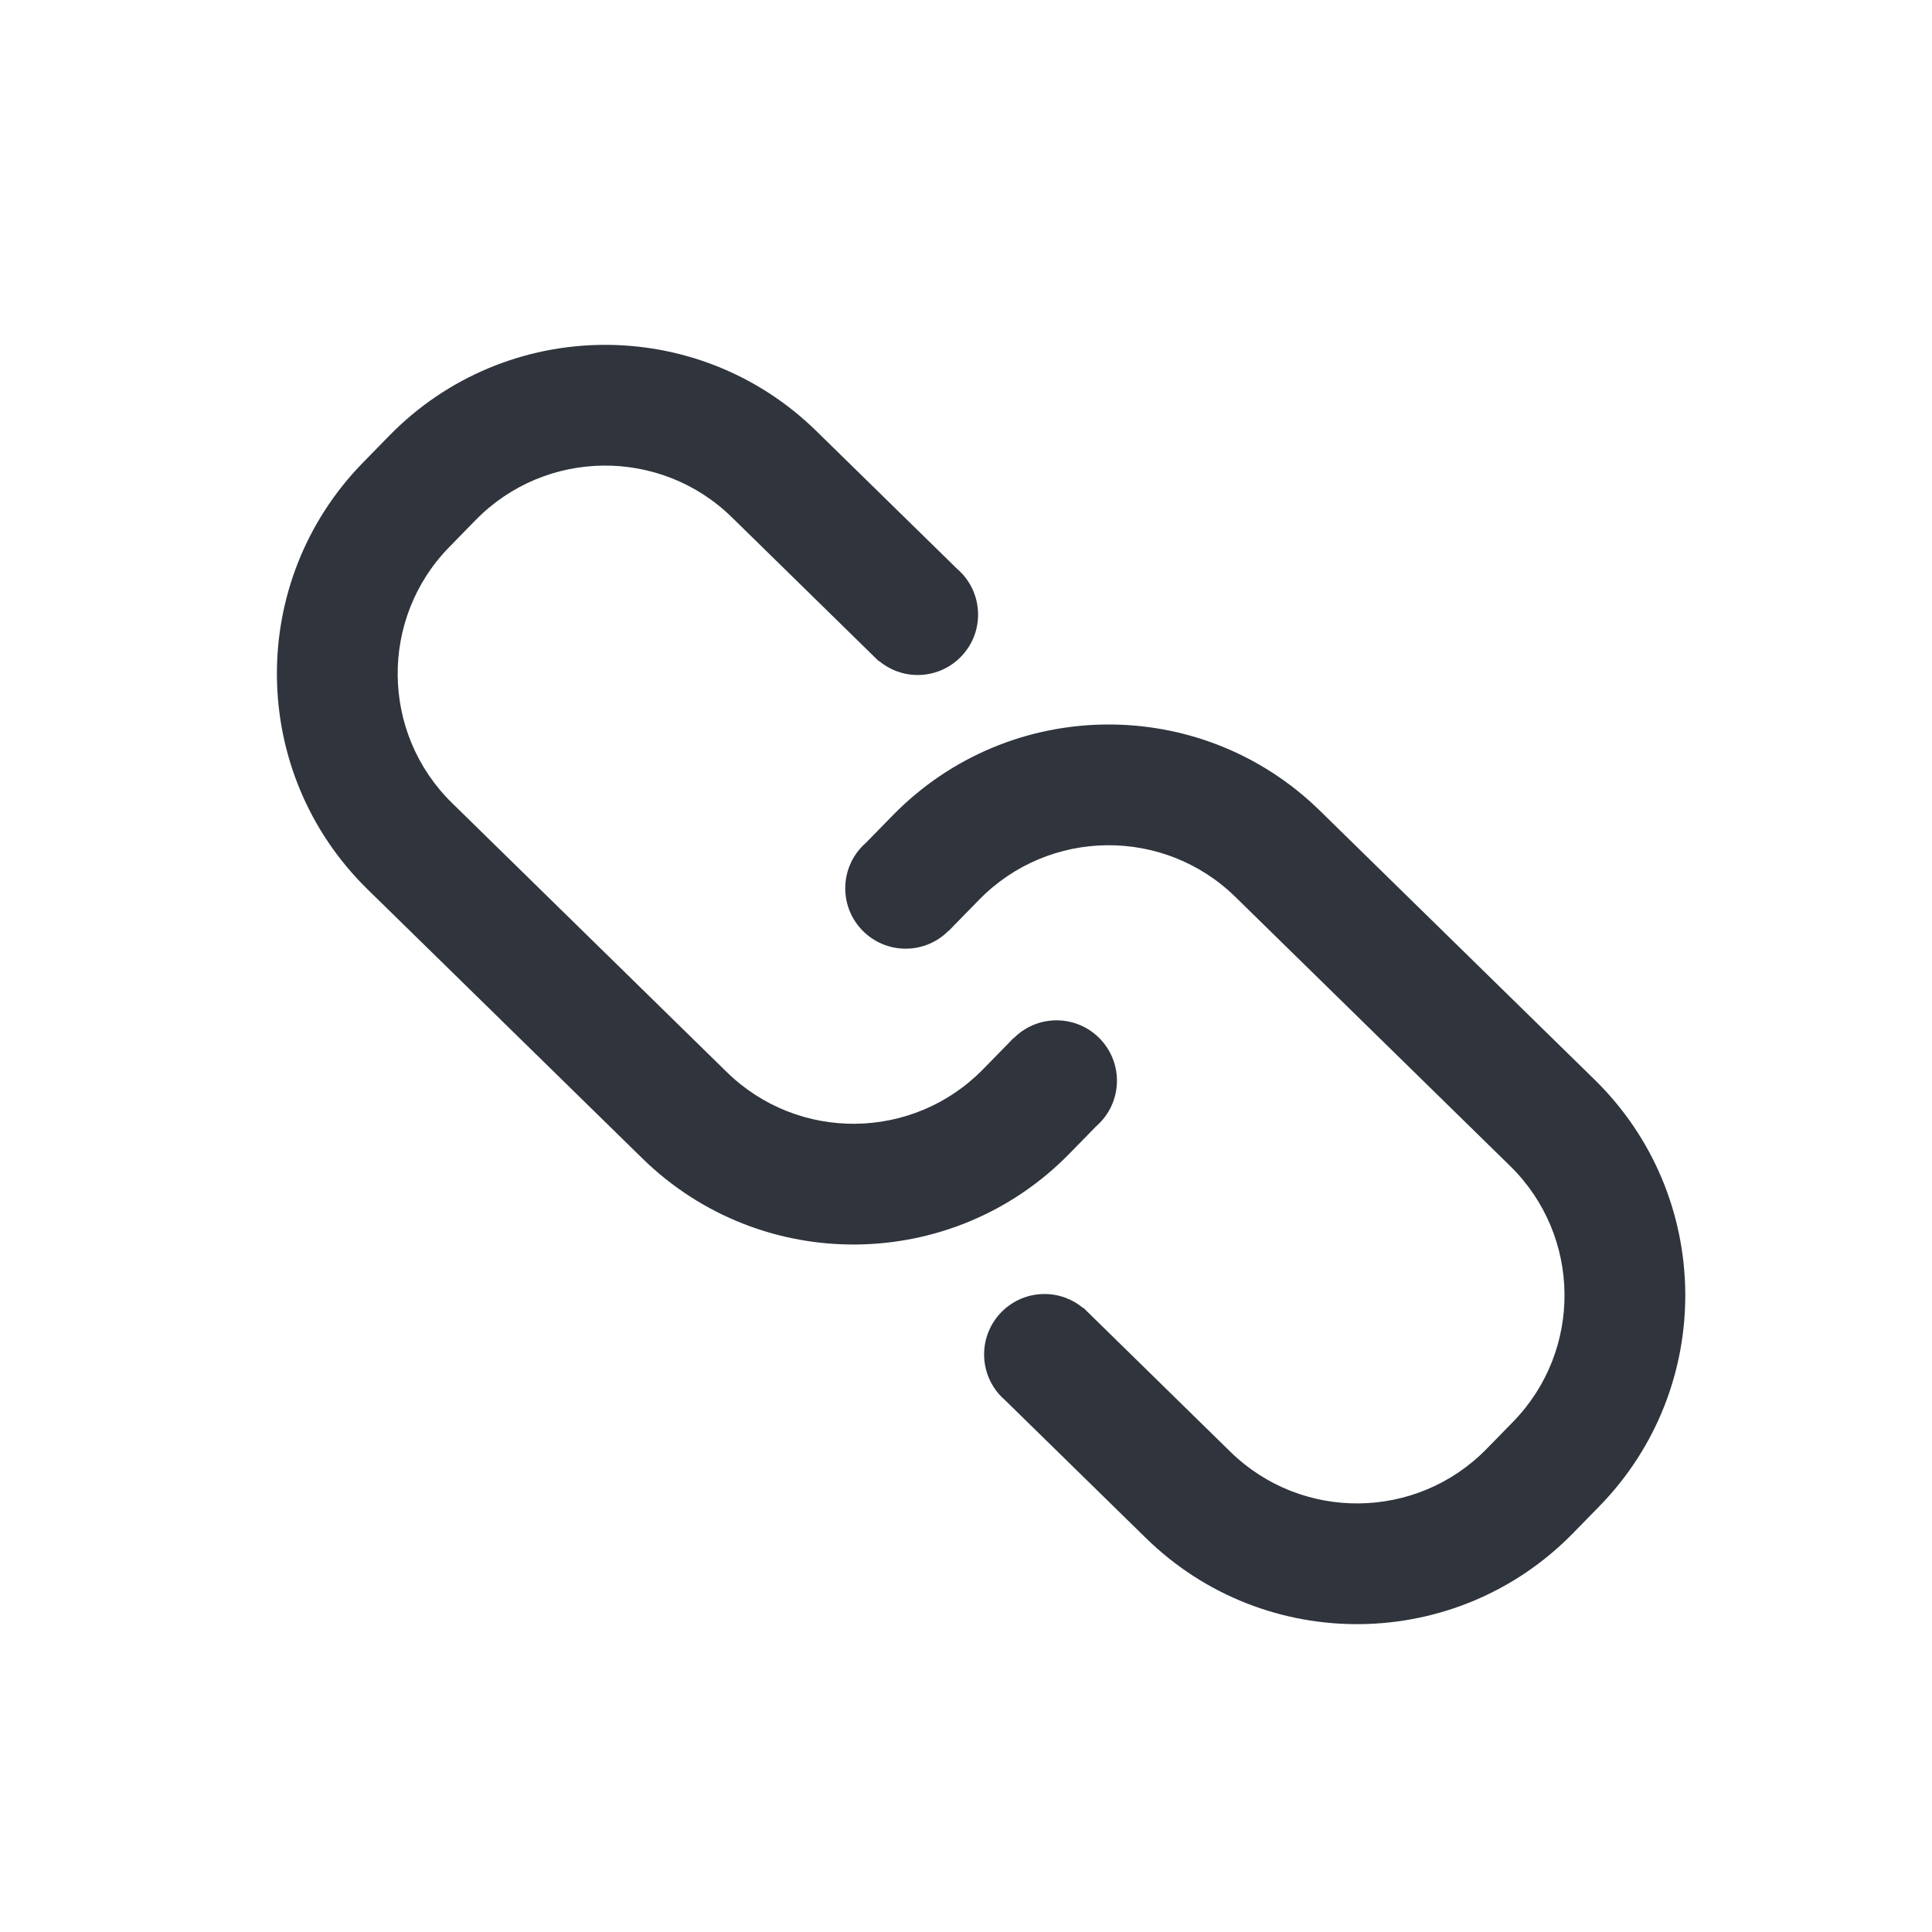
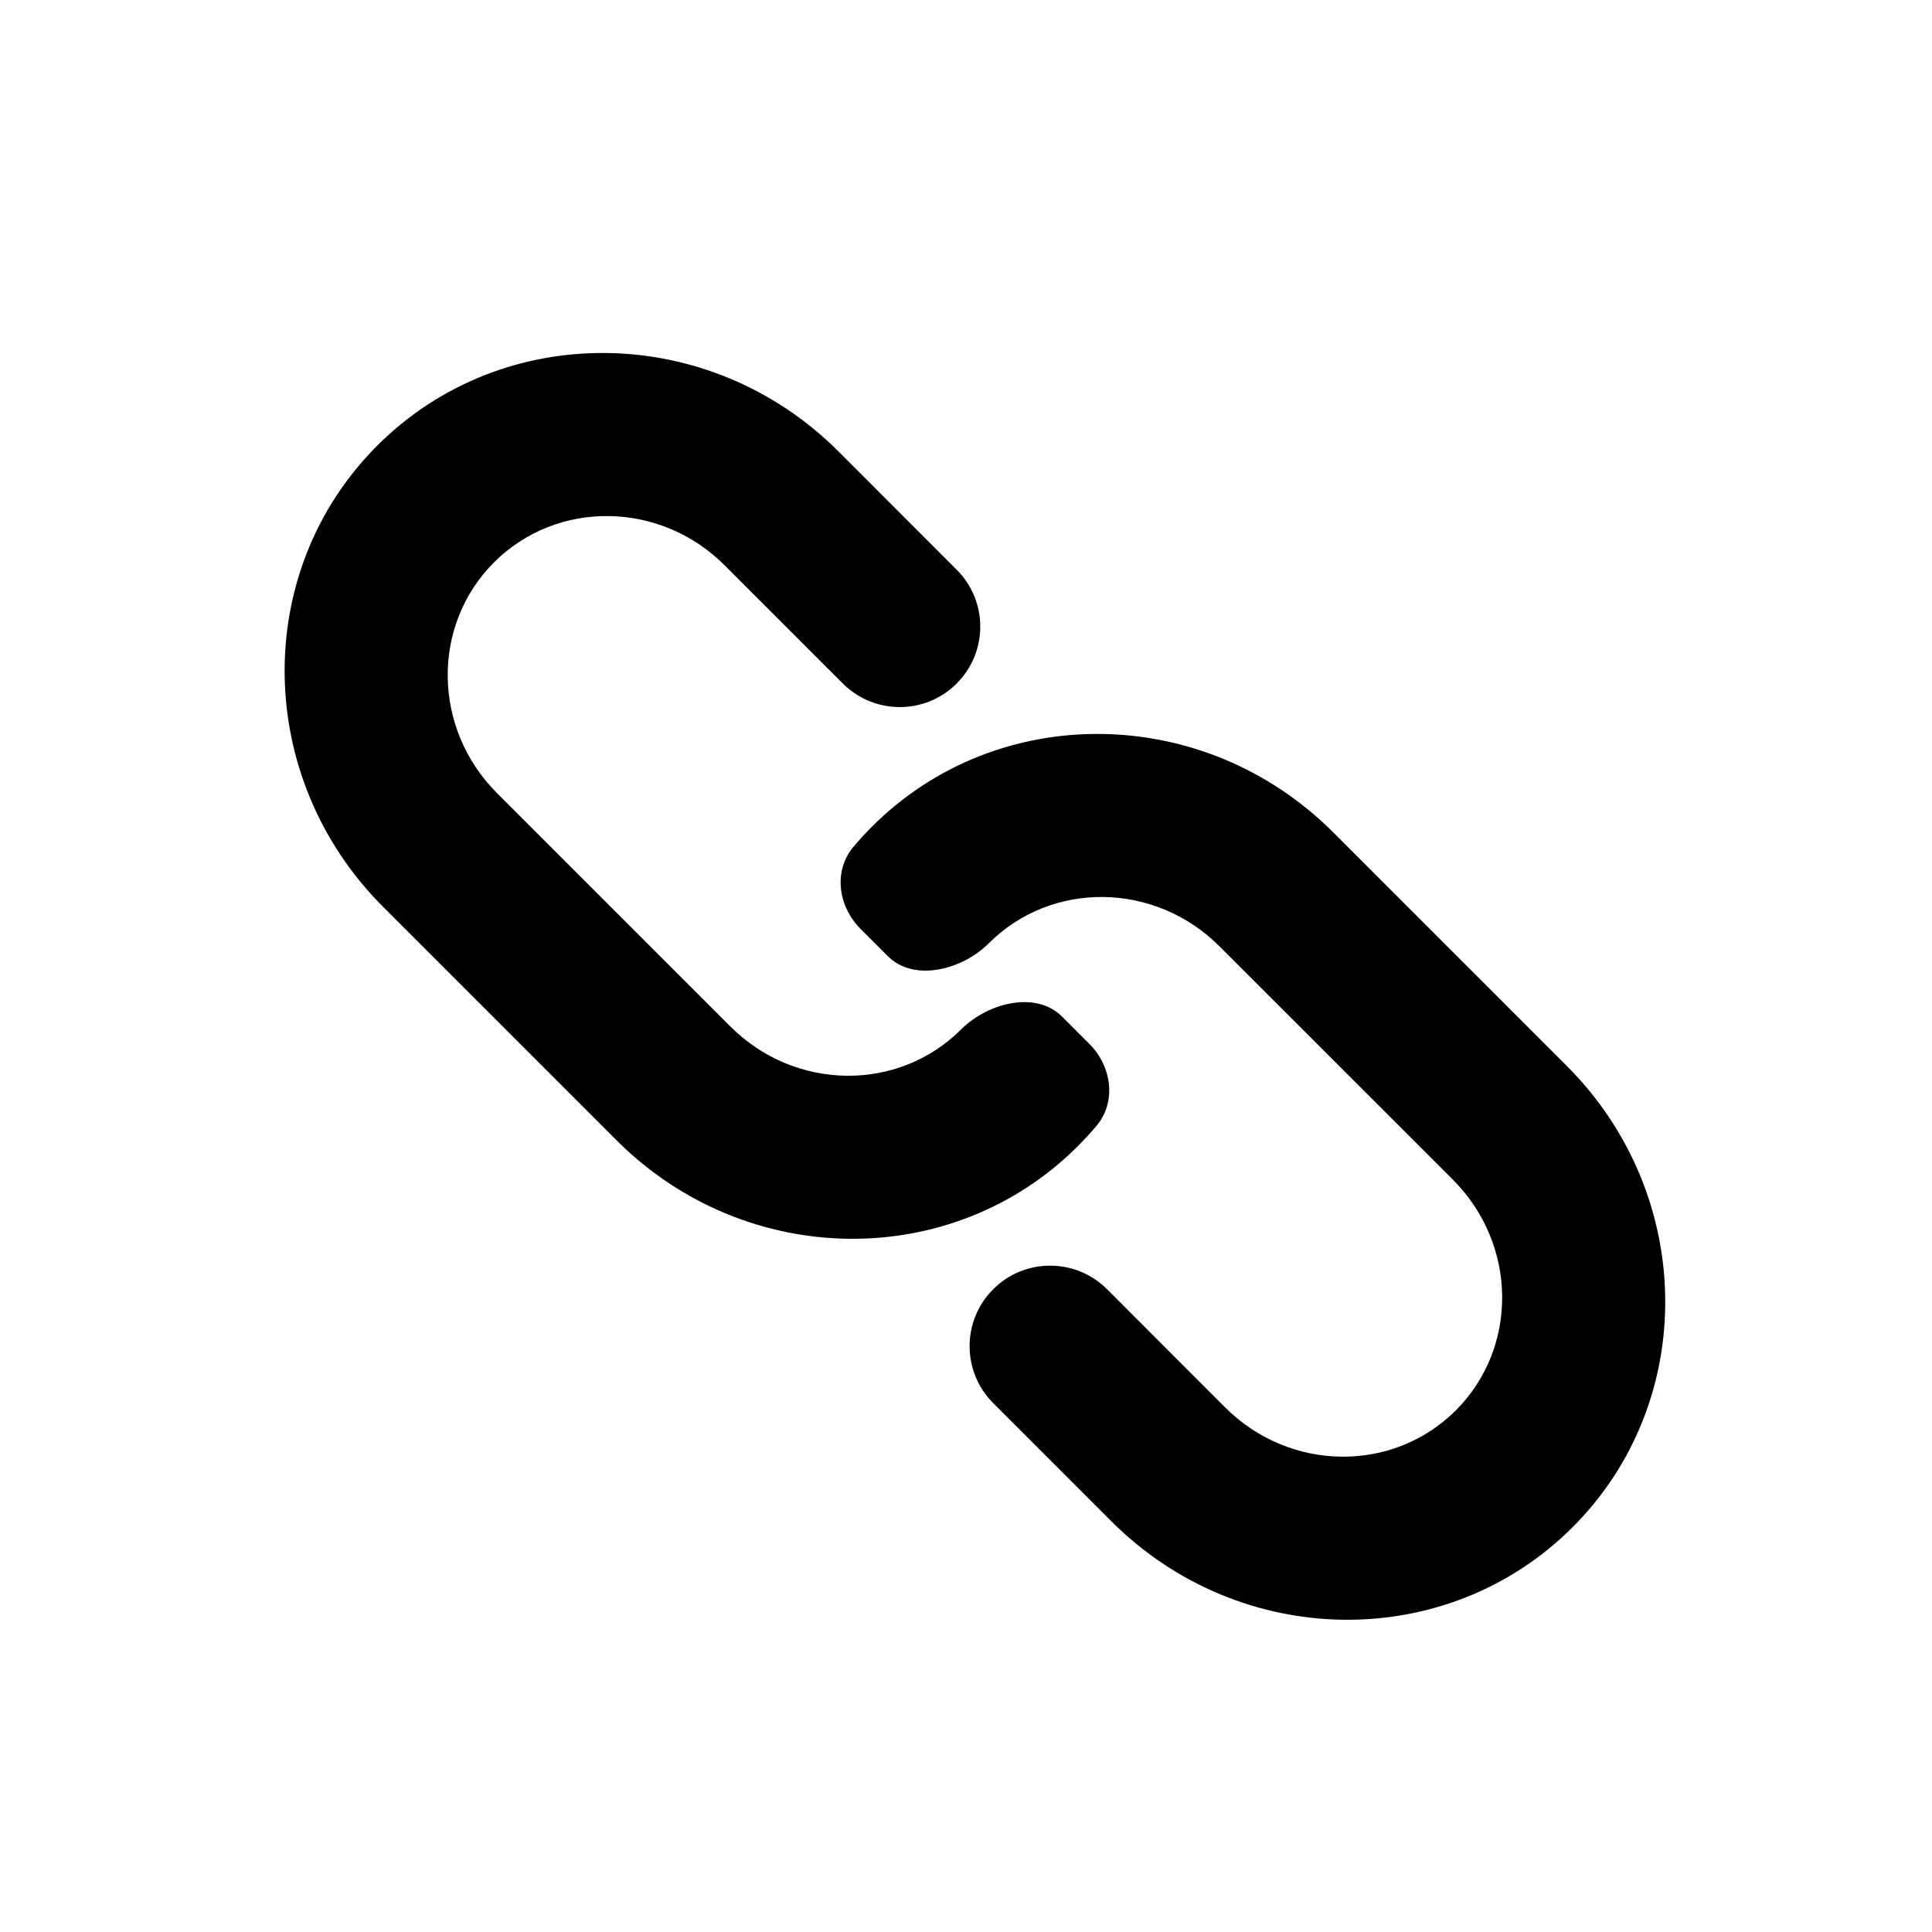
- <svg xmlns="http://www.w3.org/2000/svg" width="32" height="32" viewBox="0 0 32 32" fill="none">
-   <path fill-rule="evenodd" clip-rule="evenodd" d="M7.879 8.613L7.443 9.059C6.284 10.243 6.304 12.142 7.488 13.301L12.038 17.757C13.222 18.916 15.121 18.896 16.281 17.712L16.717 17.266C16.74 17.243 16.762 17.219 16.784 17.196L16.787 17.199C16.968 17.014 17.221 16.9 17.5 16.9C18.052 16.9 18.5 17.348 18.5 17.9C18.5 18.2 18.368 18.469 18.159 18.652L18.146 18.665L17.71 19.111C15.778 21.084 12.612 21.118 10.639 19.186L6.088 14.73C4.115 12.799 4.082 9.633 6.014 7.66L6.45 7.214C8.382 5.241 11.548 5.207 13.521 7.139L15.855 9.424C15.886 9.451 15.915 9.479 15.942 9.509L15.953 9.52L15.953 9.521C16.107 9.697 16.2 9.928 16.2 10.18C16.2 10.732 15.752 11.18 15.2 11.18C14.955 11.18 14.731 11.092 14.557 10.946L14.554 10.95L12.122 8.568C10.938 7.409 9.038 7.429 7.879 8.613ZM24.621 24L25.057 23.554C26.216 22.37 26.196 20.471 25.012 19.312L20.462 14.856C19.278 13.697 17.378 13.717 16.219 14.901L15.783 15.347C15.76 15.37 15.738 15.394 15.716 15.417L15.713 15.414C15.532 15.599 15.279 15.713 15 15.713C14.448 15.713 14 15.265 14 14.713C14 14.413 14.132 14.144 14.341 13.961L14.354 13.948L14.79 13.502C16.722 11.529 19.888 11.495 21.861 13.427L26.412 17.883C28.385 19.815 28.418 22.98 26.486 24.953L26.05 25.399C24.118 27.372 20.952 27.406 18.979 25.474L16.645 23.189C16.614 23.162 16.585 23.134 16.558 23.104L16.547 23.093L16.547 23.092C16.393 22.916 16.3 22.685 16.3 22.433C16.3 21.881 16.748 21.433 17.3 21.433C17.545 21.433 17.769 21.521 17.943 21.667L17.946 21.663L20.378 24.045C21.562 25.204 23.462 25.184 24.621 24Z" fill="#2F343D" />
+ <svg xmlns="http://www.w3.org/2000/svg" viewBox="0 0 24 24">
+   <path d="M13.62 13.987C13.874 13.685 13.81 13.245 13.531 12.966L13.194 12.629C12.866 12.301 12.266 12.46 11.939 12.788C11.158 13.569 9.875 13.553 9.074 12.752L6.173 9.851C5.372 9.05 5.356 7.767 6.137 6.986C6.918 6.205 8.2 6.221 9.001 7.022L10.47 8.491C10.861 8.881 11.494 8.881 11.884 8.491C12.275 8.1 12.275 7.467 11.884 7.077L10.416 5.608C8.814 4.006 6.248 3.973 4.686 5.536C3.124 7.098 3.157 9.663 4.759 11.265L7.66 14.166C9.262 15.768 11.827 15.8 13.389 14.238C13.47 14.157 13.547 14.073 13.62 13.987ZM10.602 10.519C10.348 10.821 10.412 11.261 10.691 11.54L11.028 11.877C11.356 12.205 11.956 12.046 12.283 11.718C13.064 10.937 14.347 10.953 15.148 11.755L18.049 14.655C18.85 15.457 18.866 16.739 18.085 17.52C17.304 18.301 16.021 18.285 15.22 17.484L13.752 16.015C13.361 15.625 12.728 15.625 12.338 16.015C11.947 16.406 11.947 17.039 12.338 17.43L13.806 18.898C15.408 20.5 17.974 20.533 19.536 18.971C21.098 17.409 21.065 14.843 19.463 13.241L16.562 10.34C14.96 8.738 12.395 8.706 10.833 10.268C10.752 10.349 10.675 10.433 10.602 10.519Z" />
</svg>
